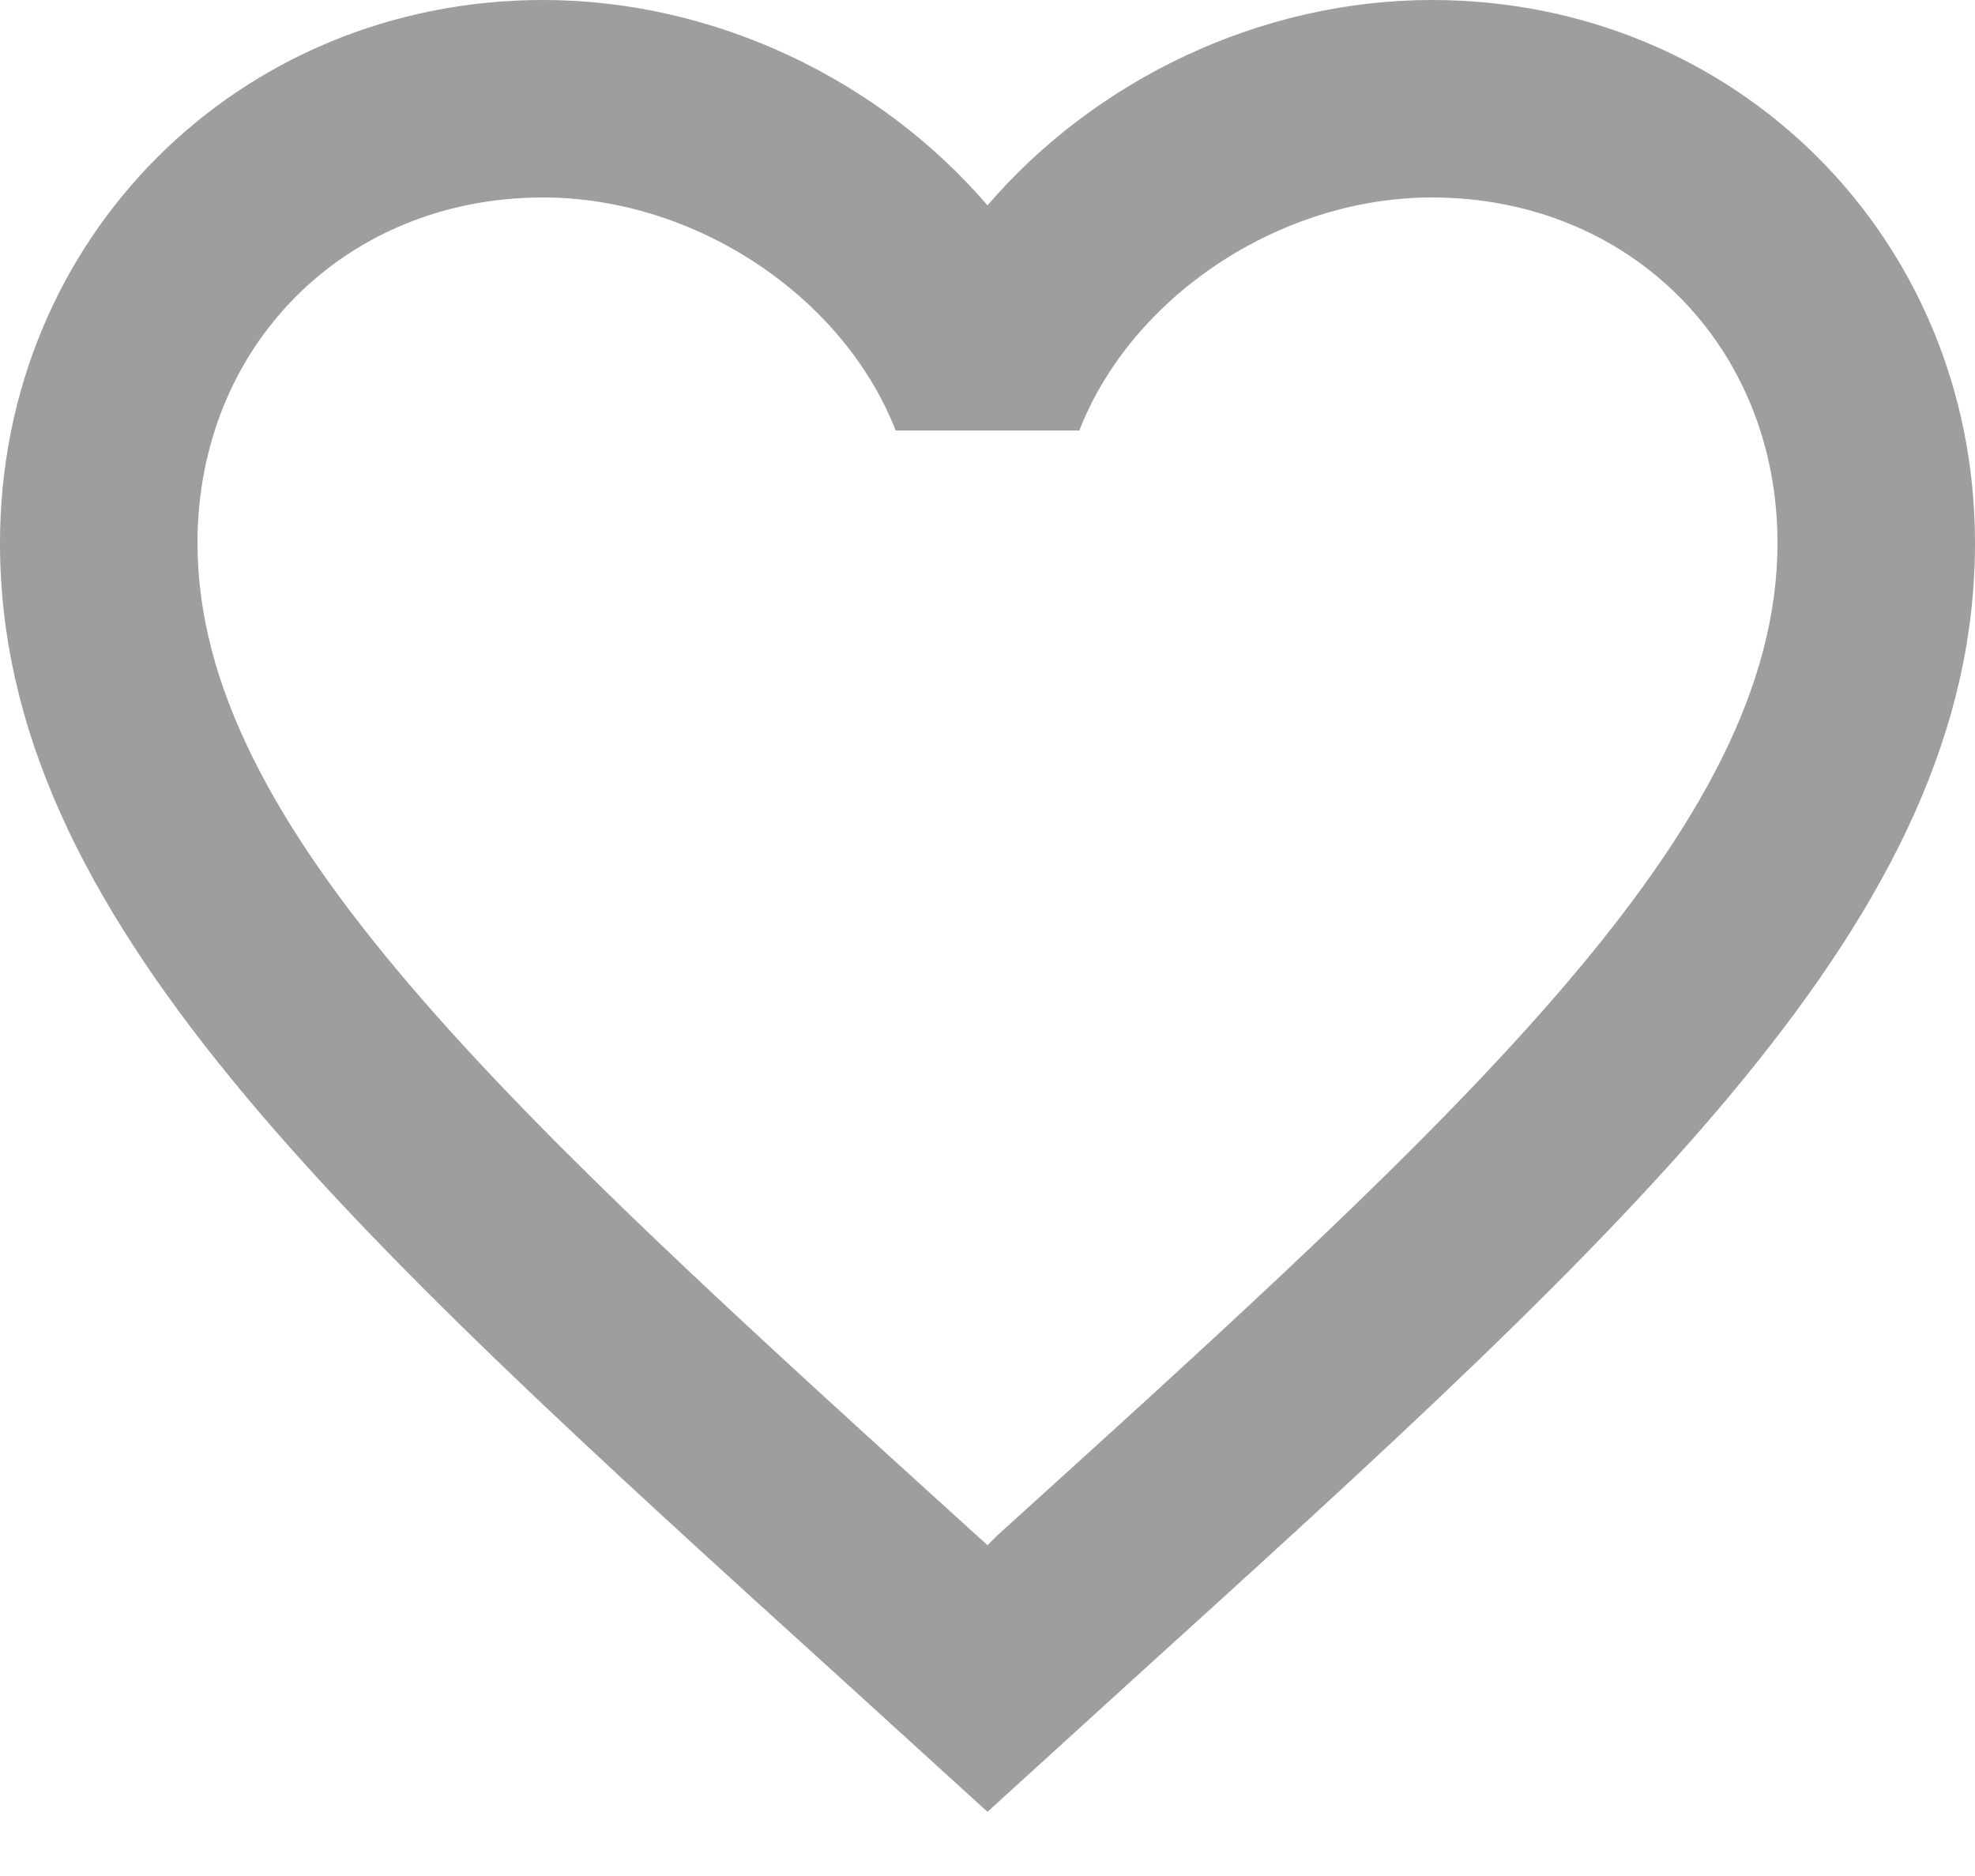
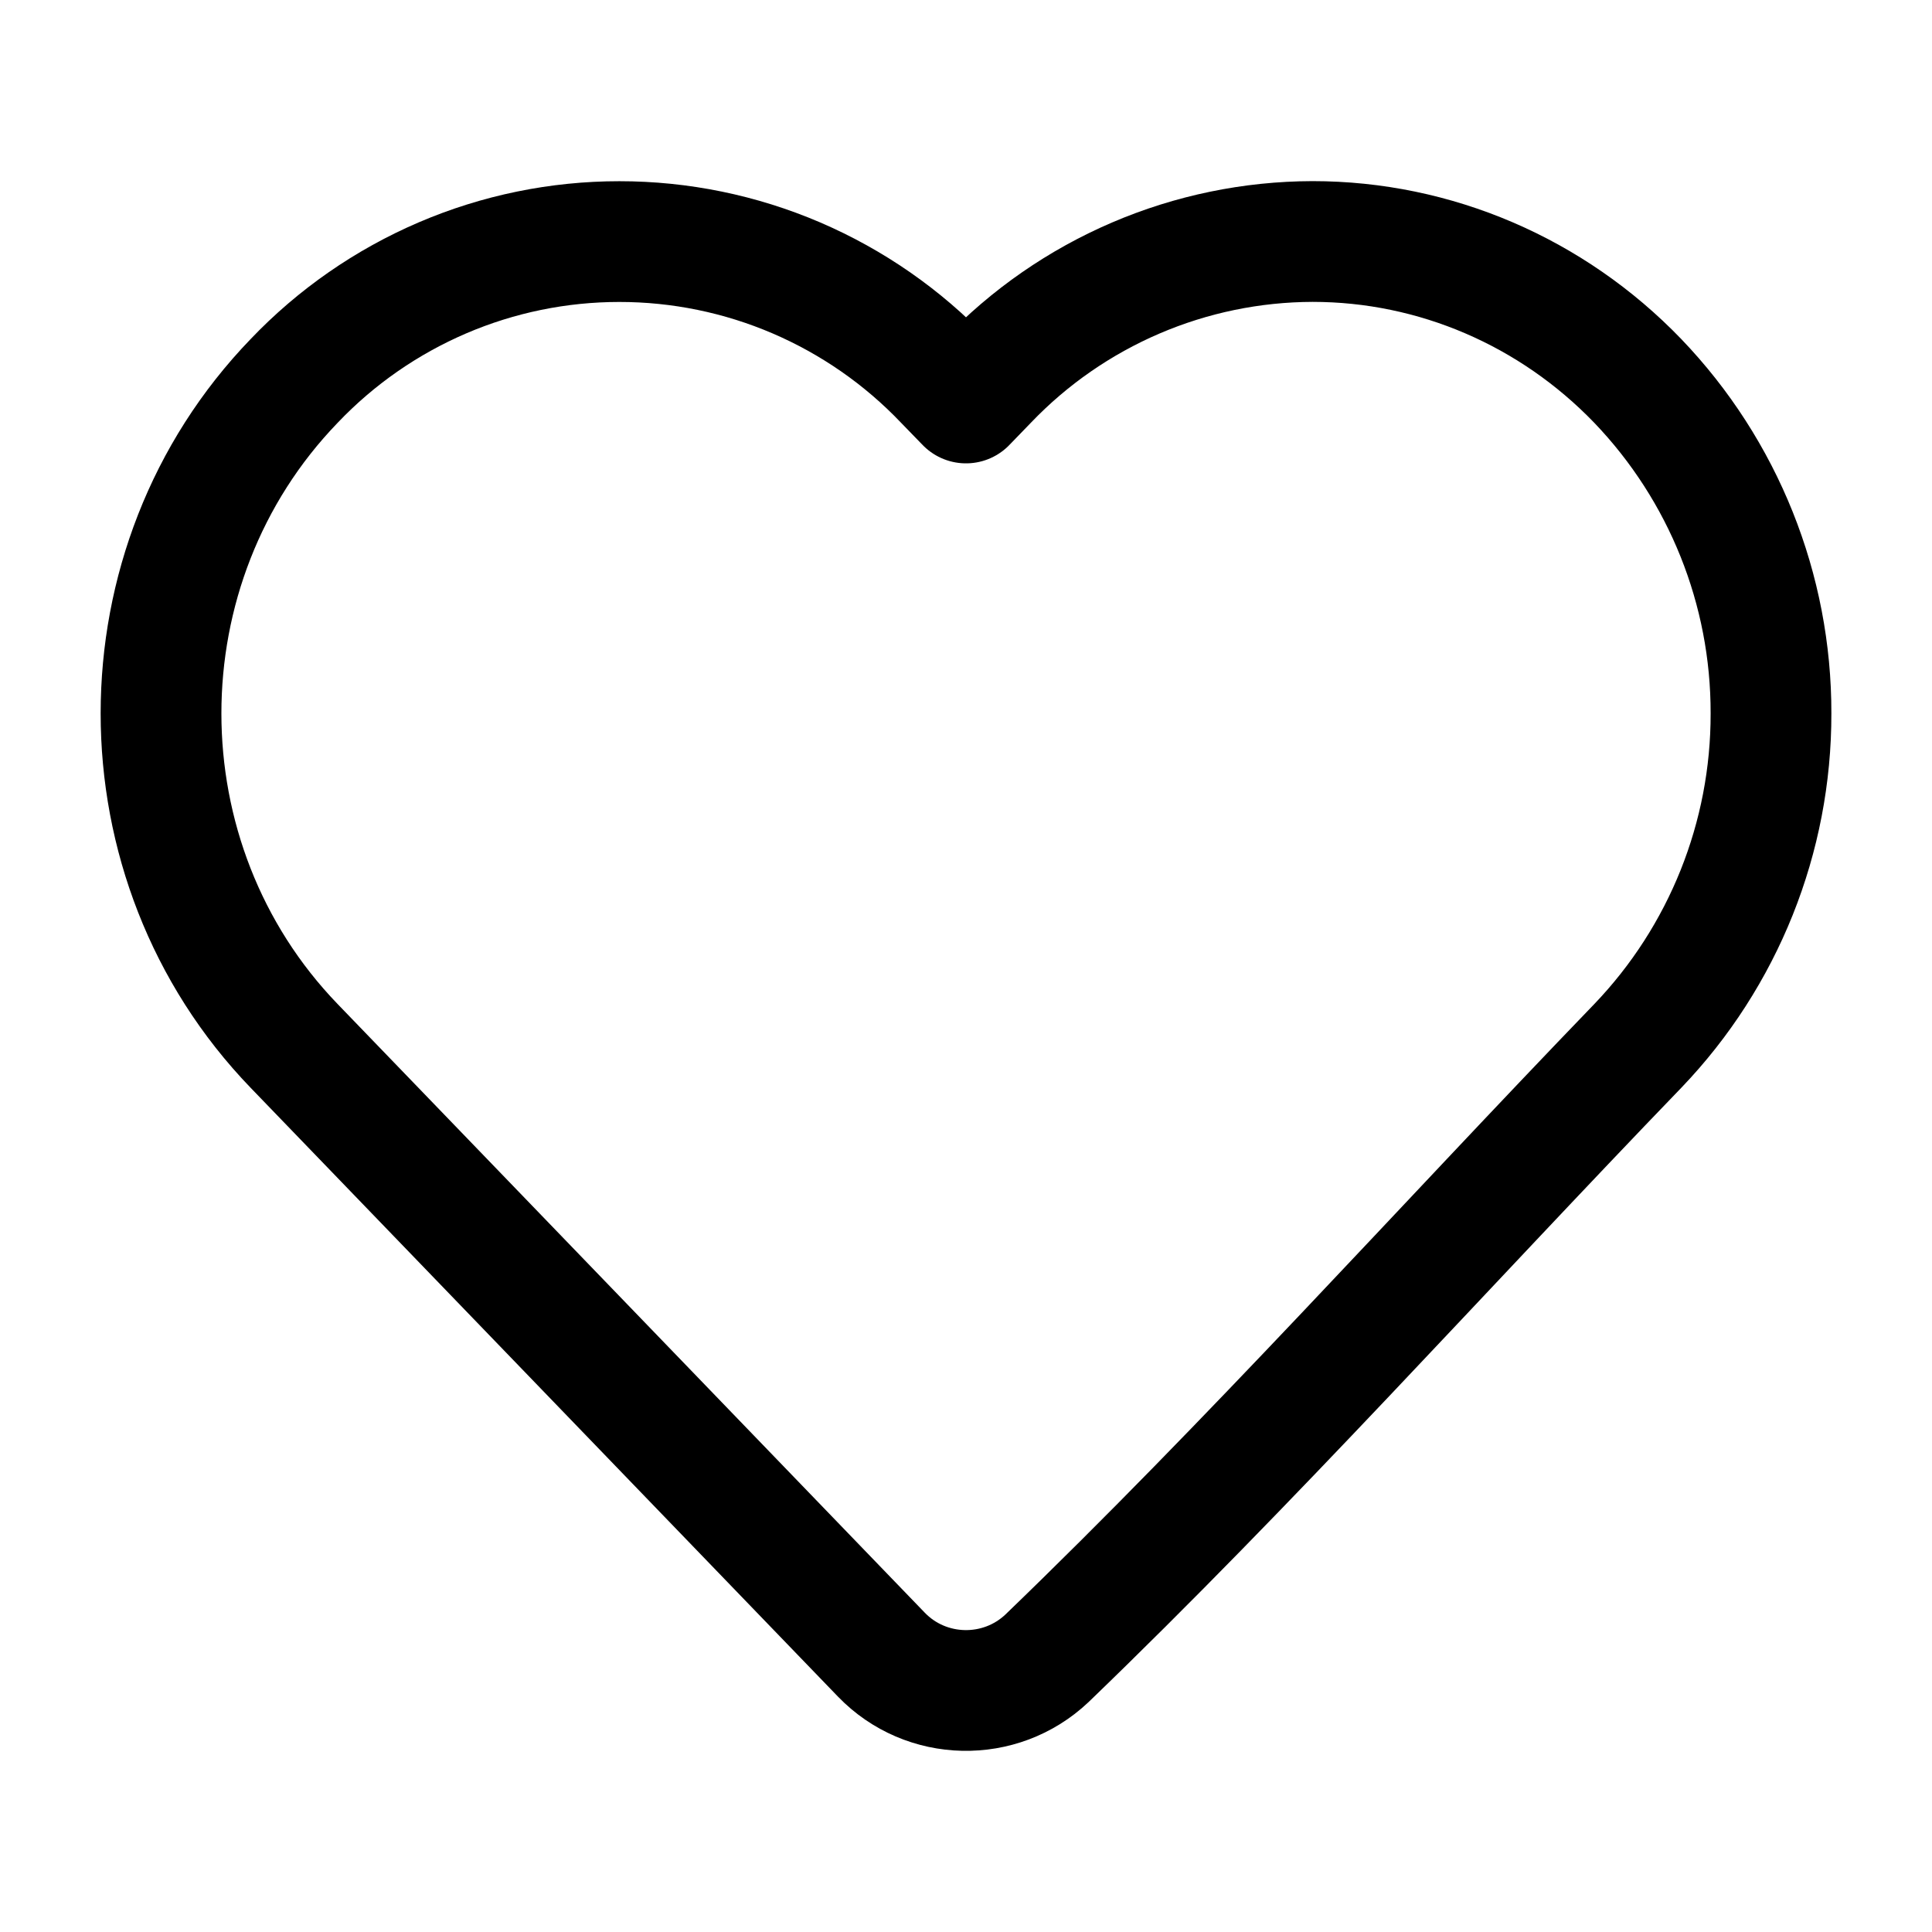
- <svg xmlns="http://www.w3.org/2000/svg" width="20" height="19" viewBox="0 0 20 19" fill="none">
-   <path d="M10.1 15.55L10 15.65L9.89 15.55C5.14 11.24 2 8.39 2 5.5C2 3.5 3.5 2 5.5 2C7.04 2 8.54 3 9.07 4.36H10.93C11.46 3 12.96 2 14.5 2C16.5 2 18 3.5 18 5.5C18 8.39 14.86 11.24 10.1 15.55ZM14.5 0C12.76 0 11.09 0.81 10 2.08C8.91 0.81 7.24 0 5.5 0C2.42 0 0 2.41 0 5.5C0 9.27 3.4 12.36 8.55 17.03L10 18.35L11.45 17.03C16.6 12.36 20 9.27 20 5.5C20 2.41 17.58 0 14.5 0Z" fill="#9E9E9E" />
+ <svg xmlns="http://www.w3.org/2000/svg" width="24" height="24" viewBox="0 0 24 24" fill="none">
+   <path d="M22 8.862C22.003 10.401 21.411 11.881 20.346 12.992C17.905 15.523 15.537 18.162 13.006 20.6C12.425 21.15 11.504 21.13 10.949 20.555L3.654 12.993C1.449 10.707 1.449 7.017 3.654 4.732C4.175 4.185 4.802 3.75 5.496 3.452C6.191 3.154 6.938 3.001 7.694 3.001C8.45 3.001 9.197 3.154 9.892 3.452C10.586 3.75 11.213 4.185 11.734 4.732L12 5.006L12.265 4.732C12.787 4.186 13.414 3.752 14.108 3.454C14.803 3.156 15.55 3.002 16.305 3C17.825 3 19.278 3.624 20.345 4.732C21.41 5.843 22.003 7.323 22 8.862Z" stroke="black" stroke-width="1.5" stroke-linejoin="round" />
</svg>
